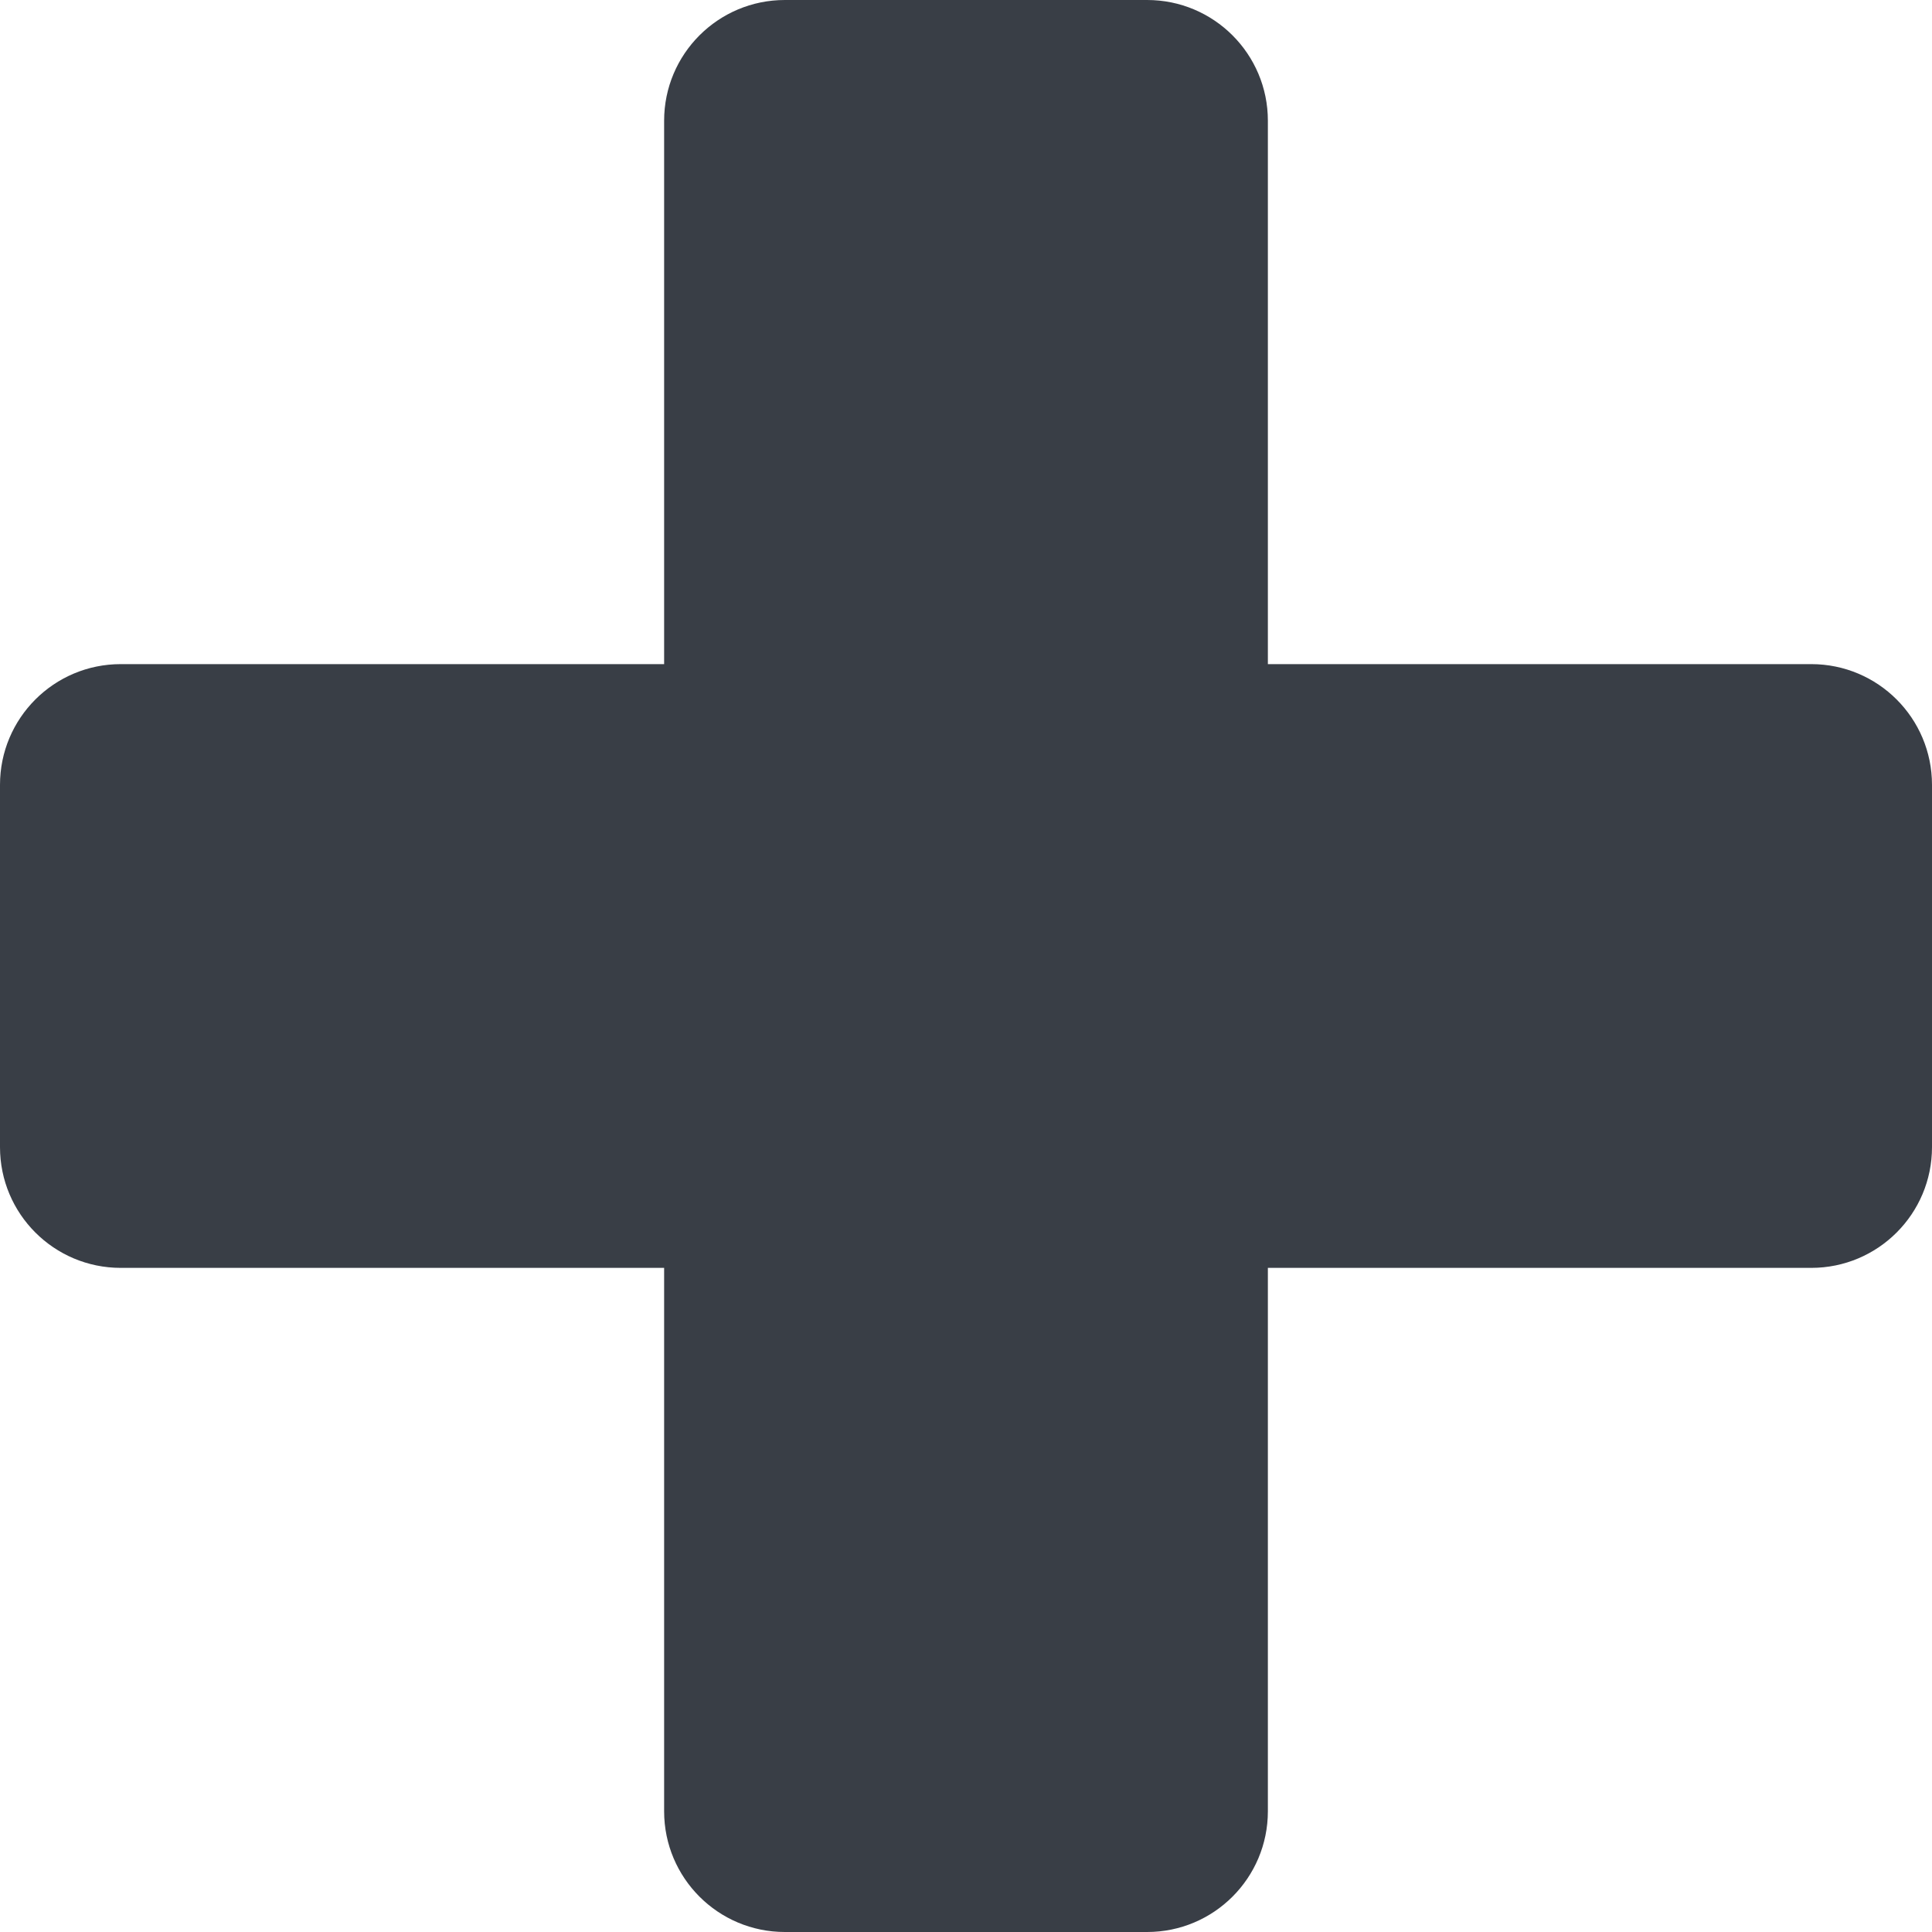
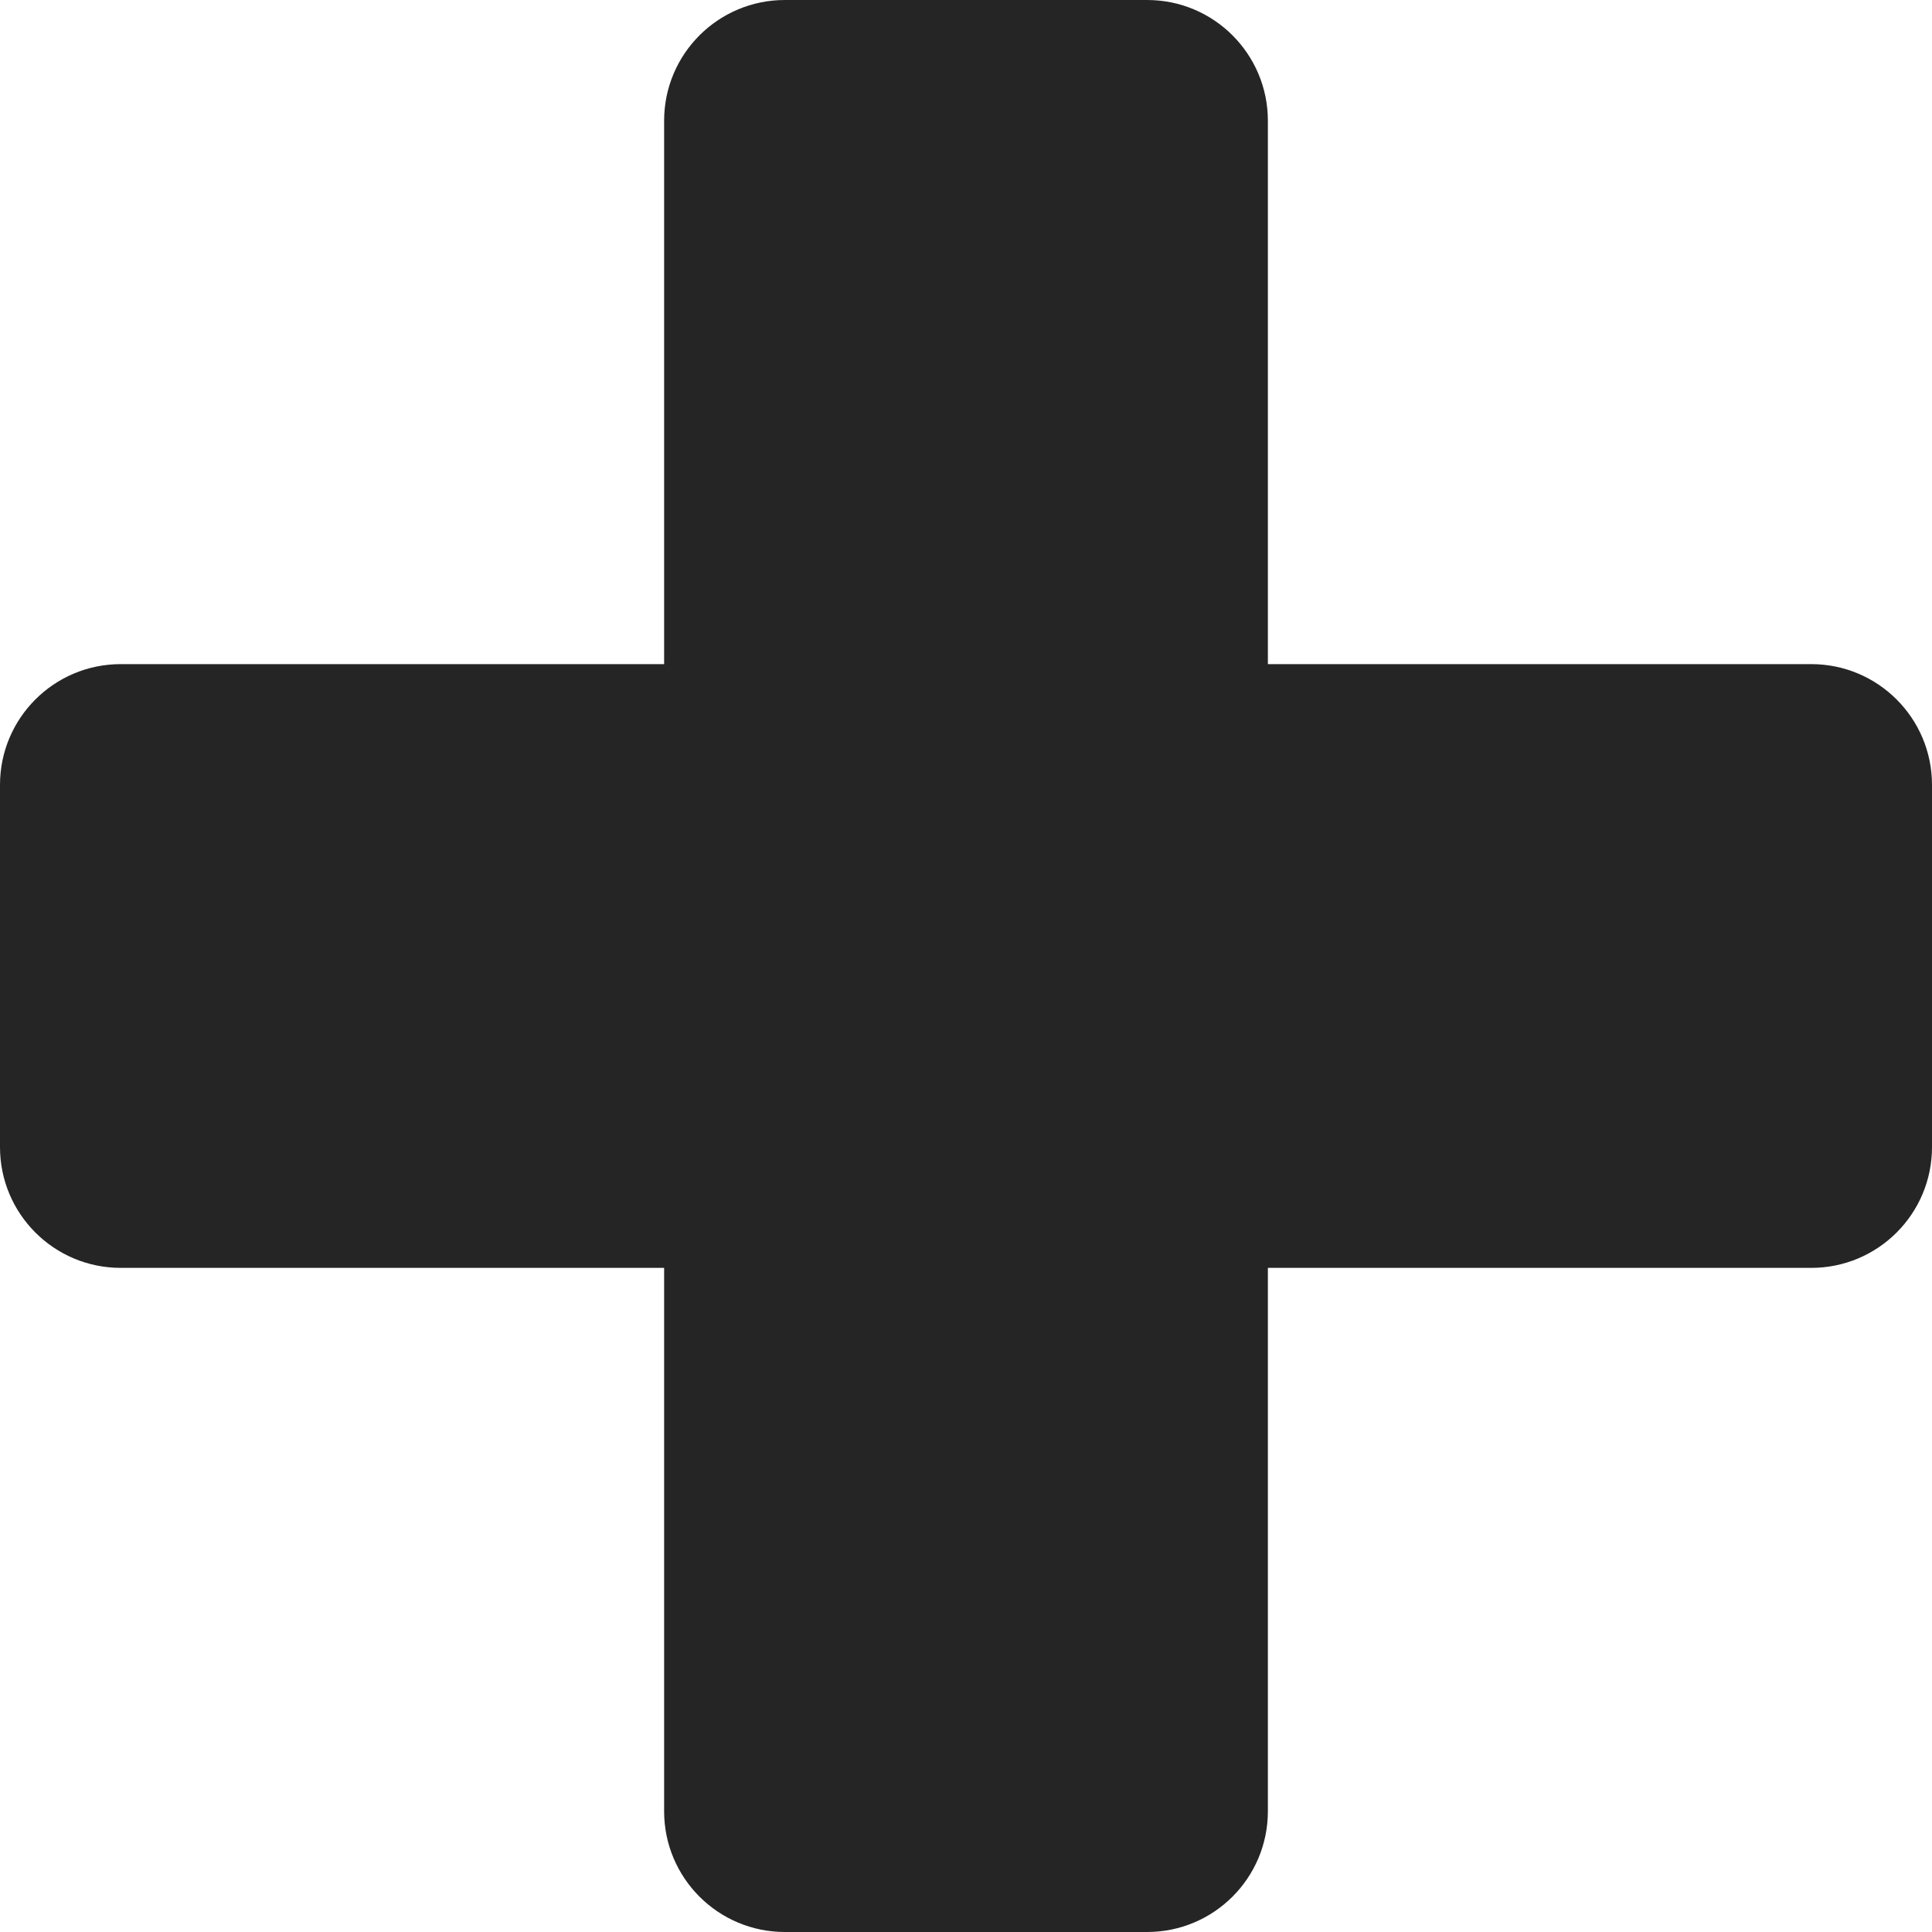
- <svg xmlns="http://www.w3.org/2000/svg" height="512px" viewBox="0 0 512 512" width="512px" class="hovered-paths">
+ <svg xmlns="http://www.w3.org/2000/svg" height="512px" viewBox="0 0 512 512" width="512px">
  <g>
-     <path d="m304 512h-96c-17.68 0-32-14.32-32-32v-144h-144c-17.68 0-32-14.32-32-32v-96c0-17.68 14.32-32 32-32h144v-144c0-17.68 14.32-32 32-32h96c17.68 0 32 14.32 32 32v144h144c17.68 0 32 14.32 32 32v96c0 17.68-14.32 32-32 32h-144v144c0 17.68-14.32 32-32 32zm0 0" fill="#393E46" data-original="#48C8EF" class="hovered-path active-path" data-old_color="#48c8ef" />
+     <path d="m304 512h-96c-17.68 0-32-14.32-32-32v-144h-144c-17.68 0-32-14.32-32-32v-96c0-17.68 14.32-32 32-32h144v-144c0-17.68 14.32-32 32-32h96c17.68 0 32 14.32 32 32v144h144c17.68 0 32 14.32 32 32v96c0 17.68-14.32 32-32 32h-144v144c0 17.68-14.32 32-32 32zm0 0" fill="#252525" data-original="#48C8EF" class="active-path" data-old_color="#48c8ef" />
  </g>
</svg>
